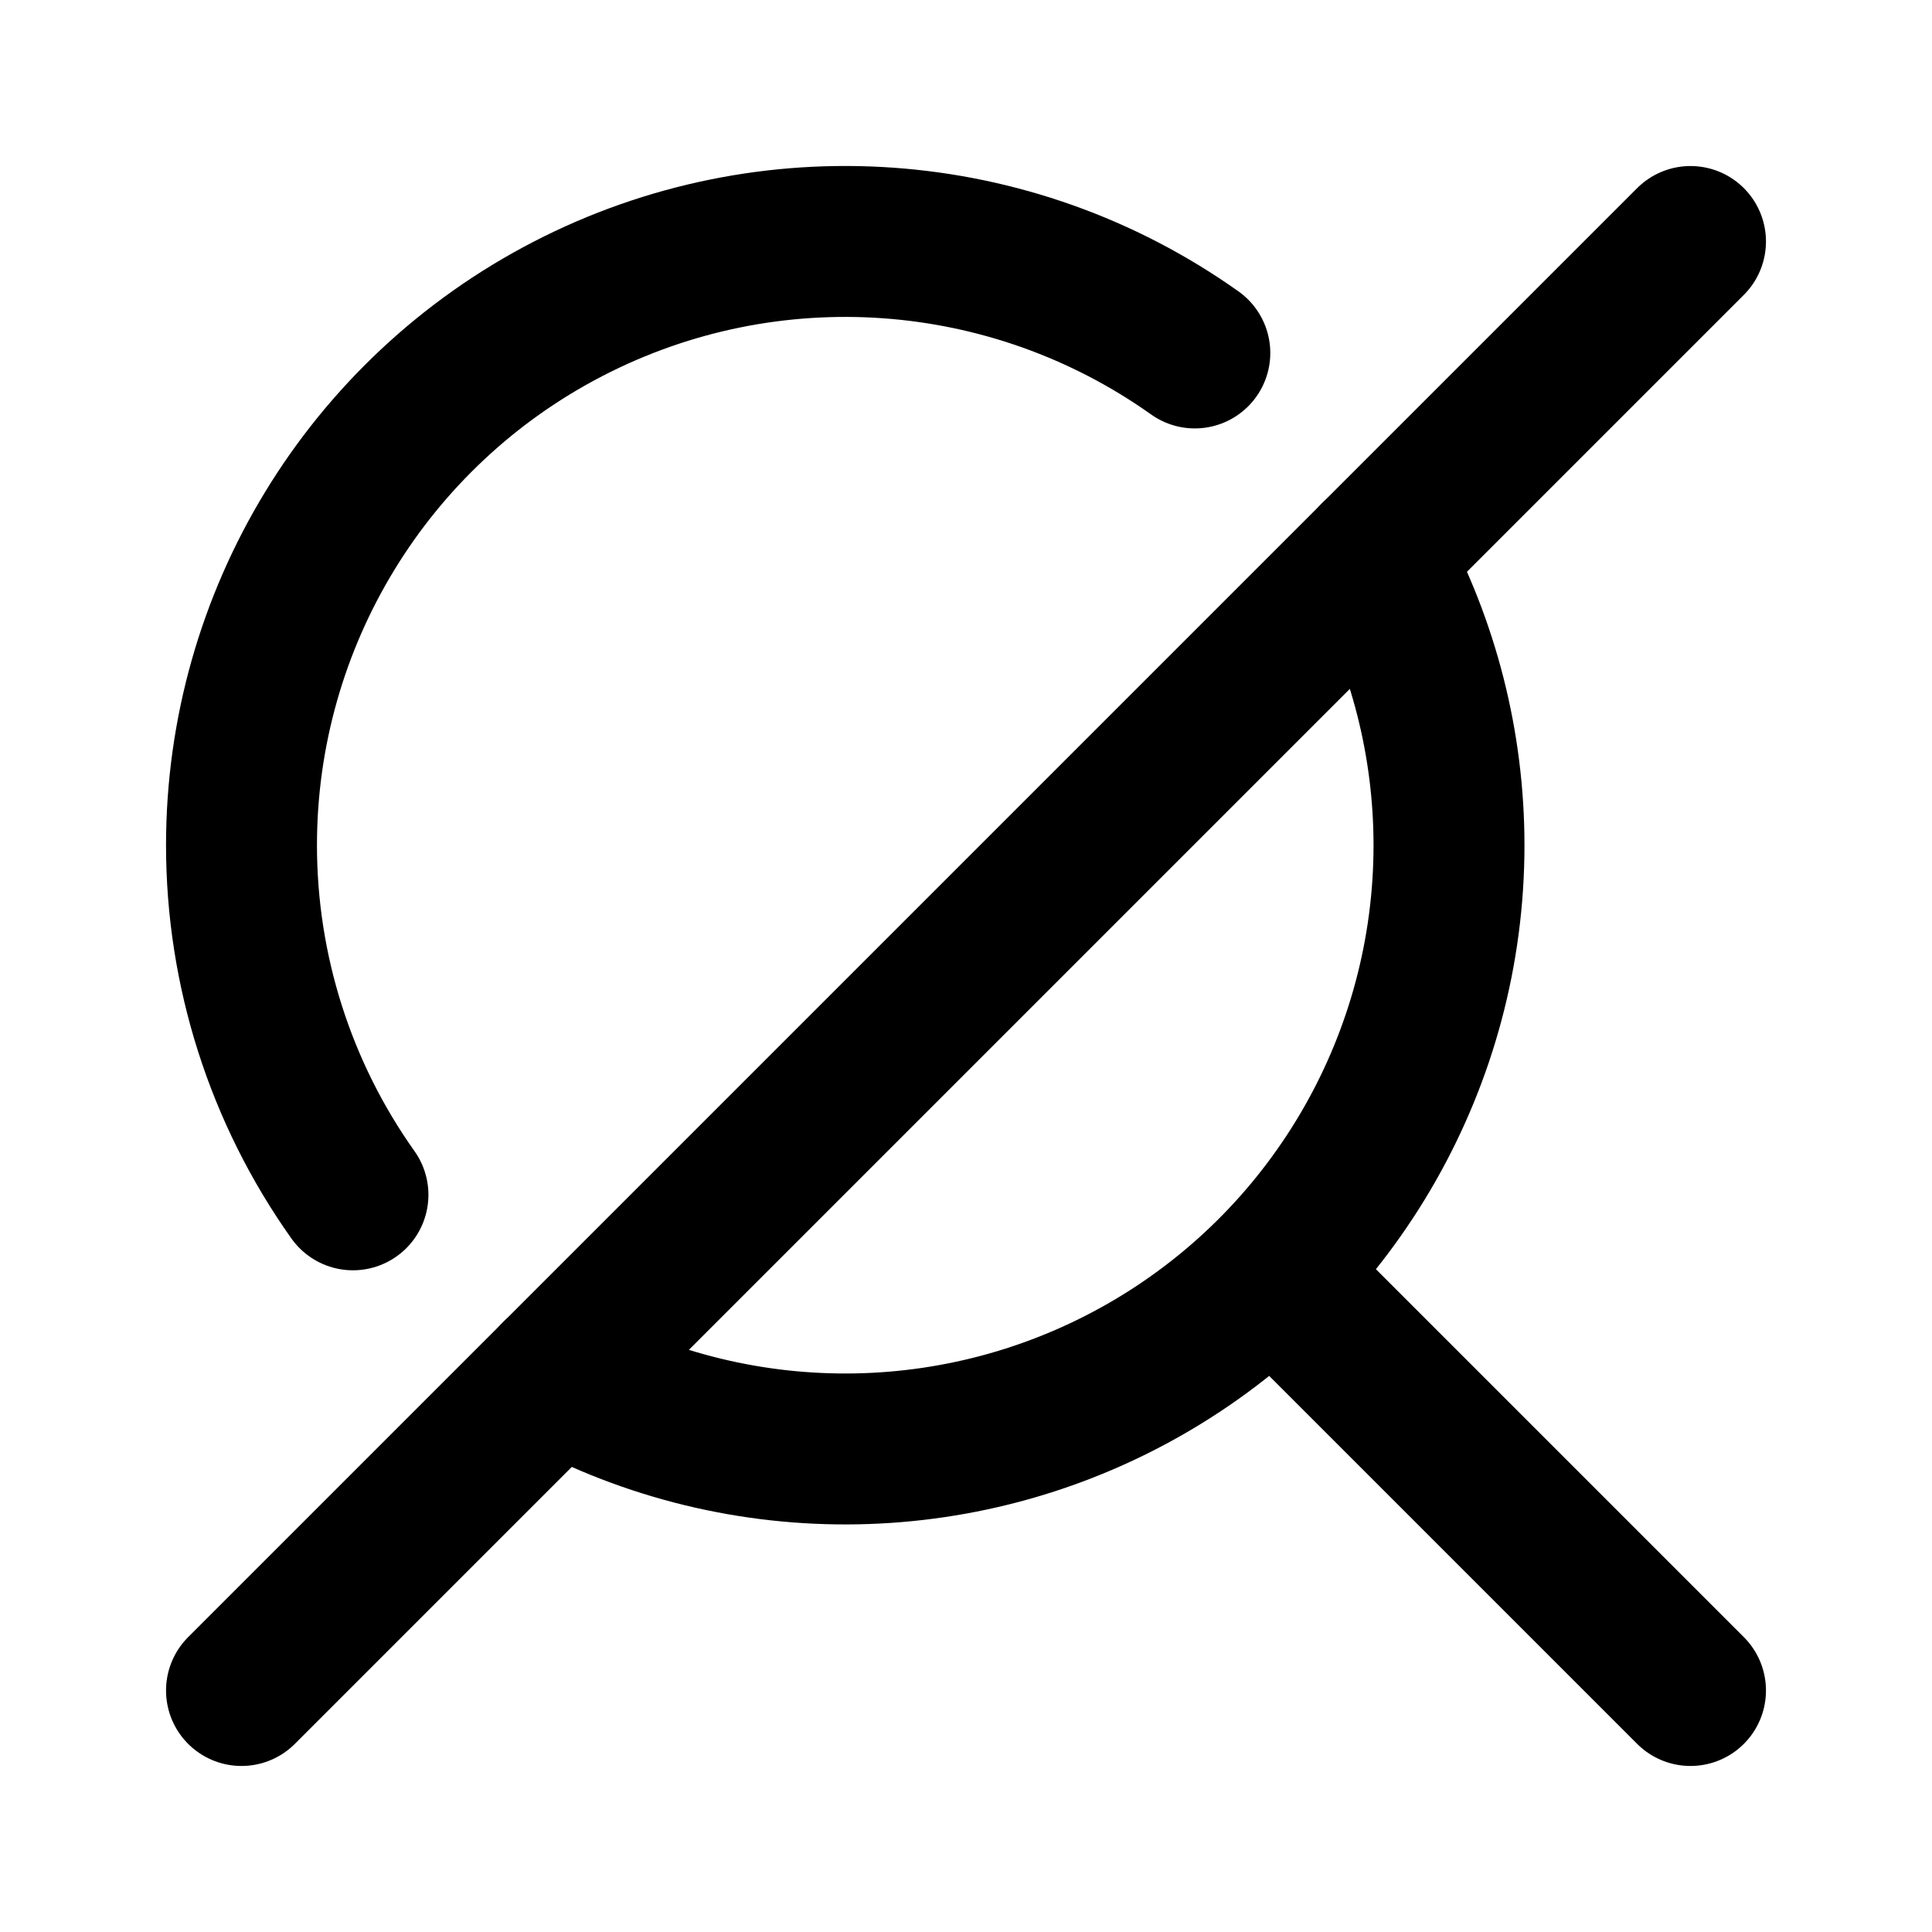
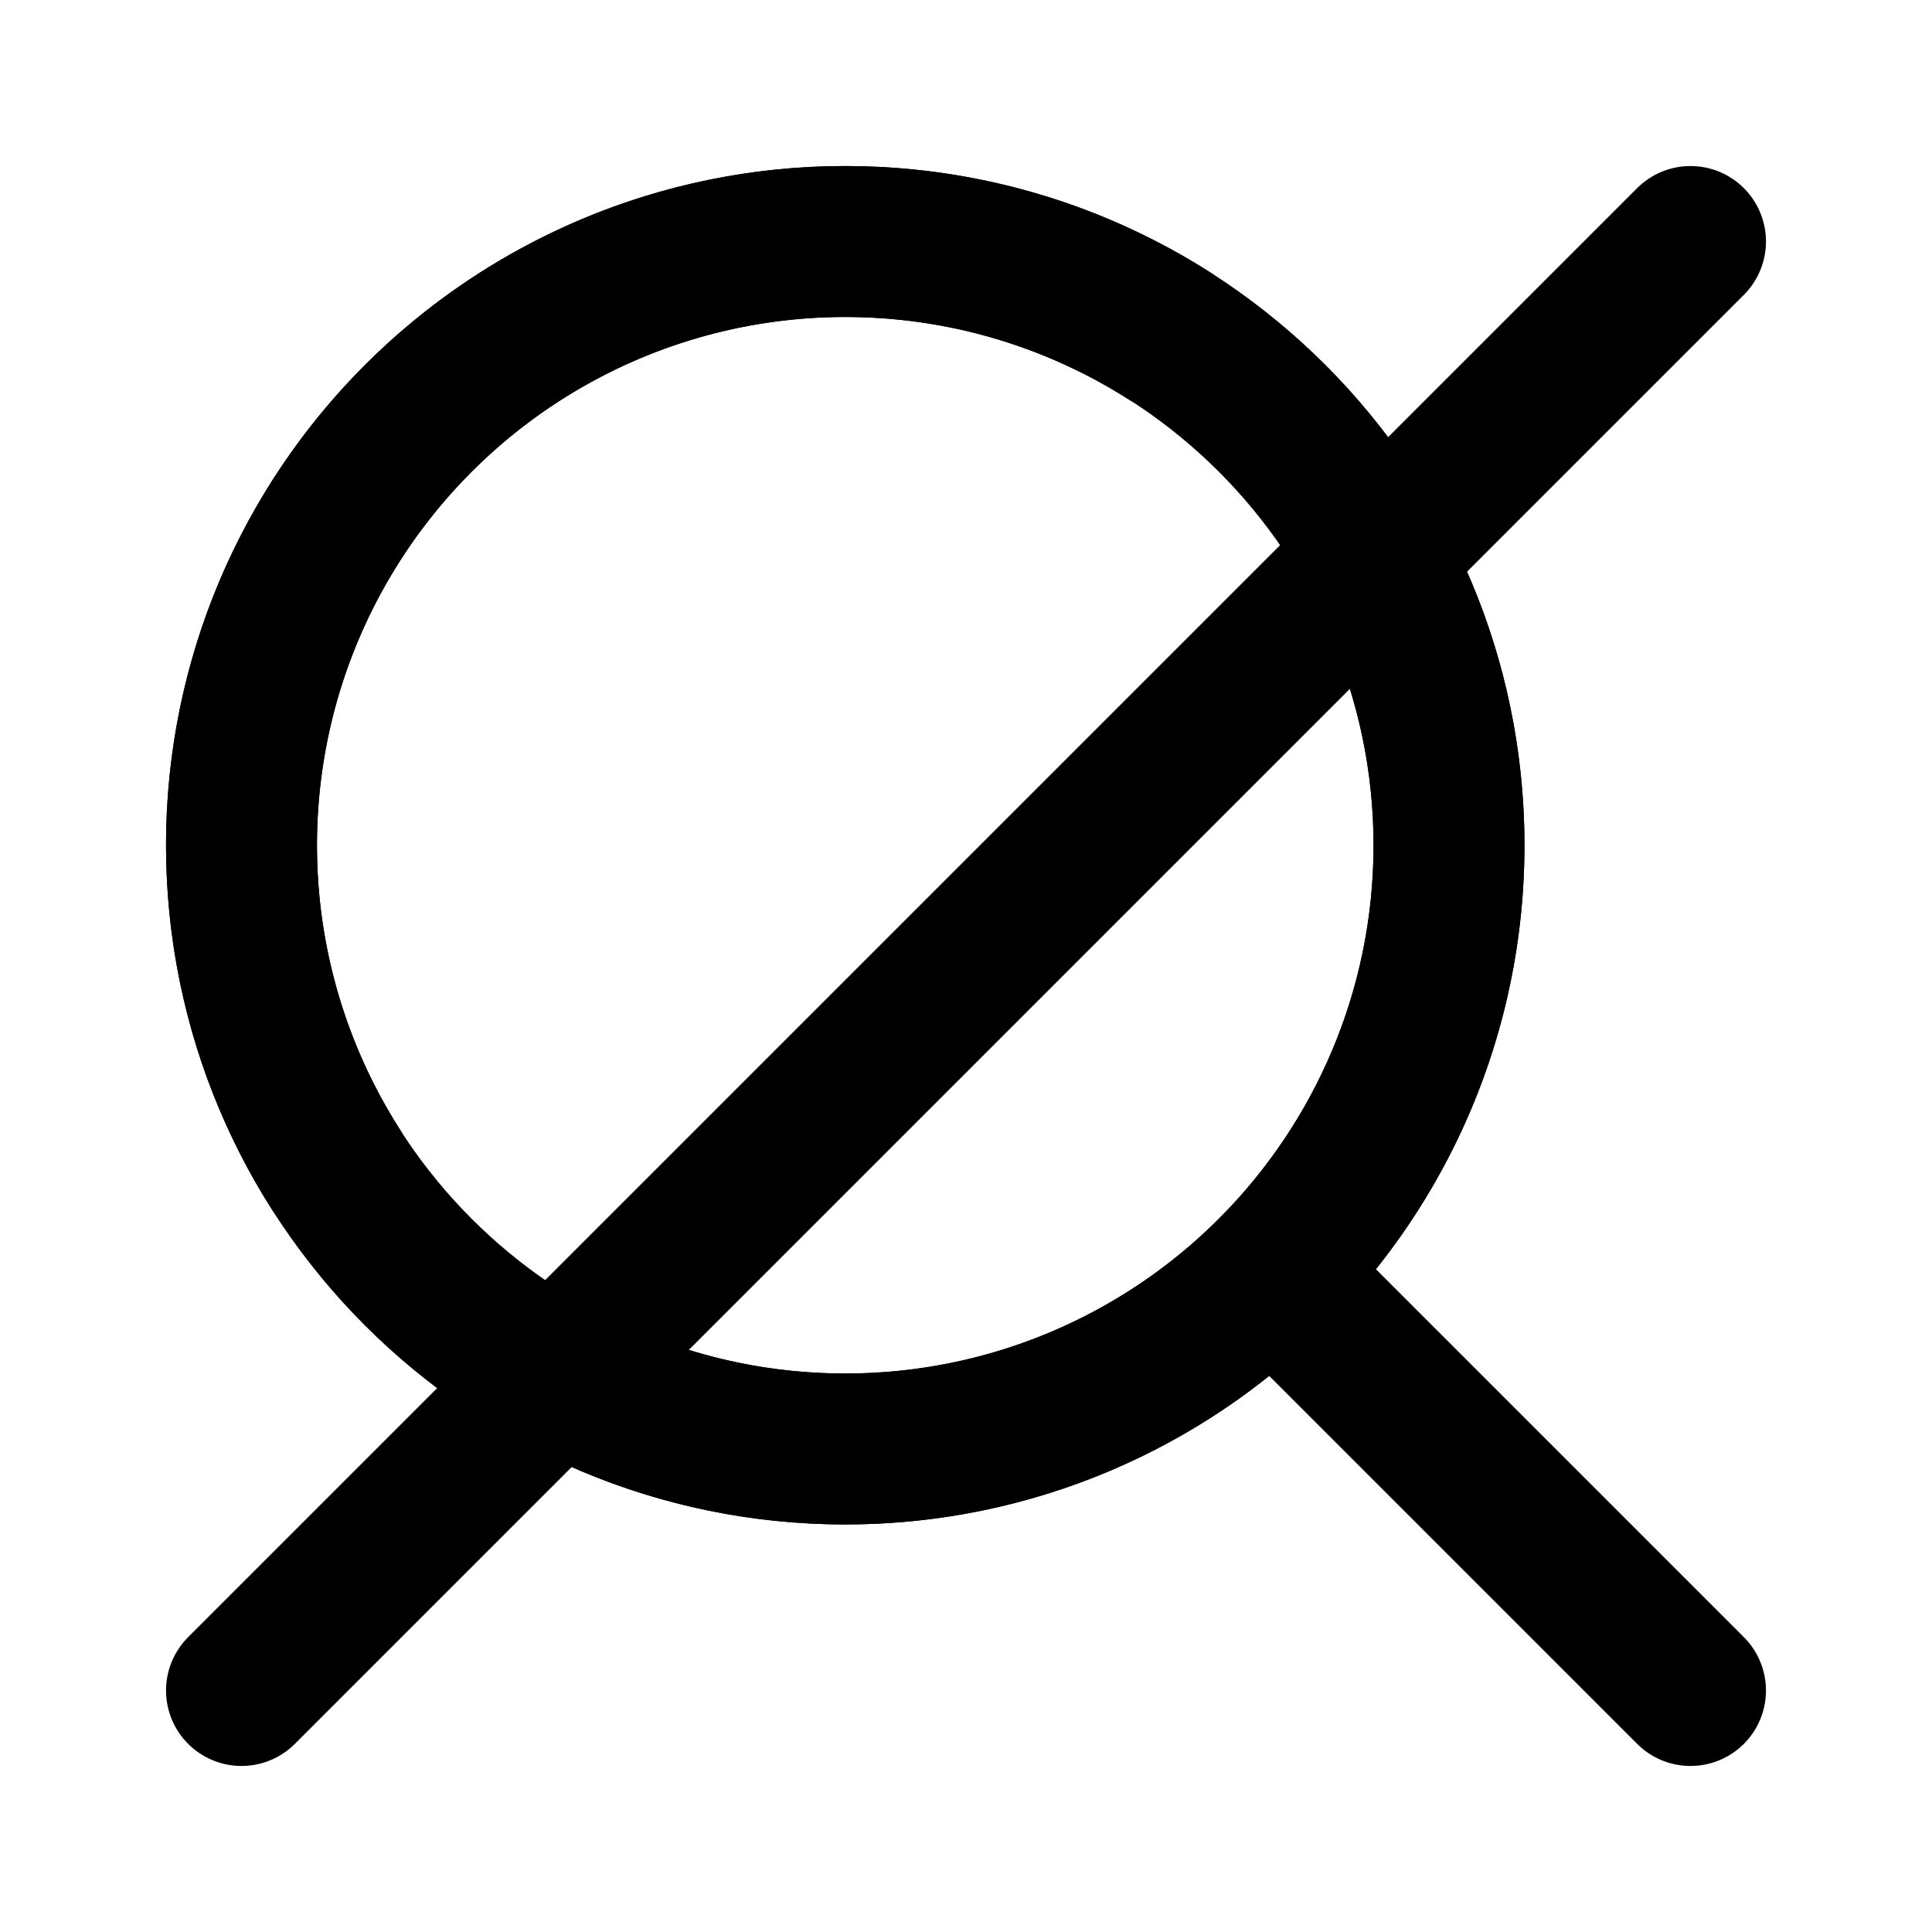
<svg xmlns="http://www.w3.org/2000/svg" data-set="area-pilot" data-keyline="circle" data-off="own" width="16" height="16" viewBox="0 0 16 16" fill="none">
-   <path d="M11.391 4.609A5 5 0 0 1 12 7A5 5 0 0 1 4.609 11.391M2.923 9.895A5 5 0 0 1 2 7A5 5 0 0 1 9.895 2.923" fill="none" stroke="currentColor" stroke-width="1.25" stroke-linecap="round" stroke-linejoin="round" />
+   <path data-filled="line" d="M12 7A5 5 0 1 1 2 7A5 5 0 1 1 12 7Z" fill="none" stroke="currentColor" stroke-width="1.25" stroke-linecap="round" stroke-linejoin="round" />
  <path d="M10.625 10.625L14 14" fill="none" stroke="currentColor" stroke-width="1.25" stroke-linecap="round" stroke-linejoin="round" />
+   <path data-filled="stroke" d="M11.391 4.609A5 5 0 0 1 12 7A5 5 0 0 1 4.609 11.391M2.781 9.683A5 5 0 0 1 2 7A5 5 0 0 1 9.683 2.781" fill="none" stroke="currentColor" stroke-width="1.25" stroke-linecap="round" stroke-linejoin="round" />
  <path d="M14 2L2 14" fill="none" stroke="currentColor" stroke-width="1.25" stroke-linecap="round" stroke-linejoin="round" />
</svg>
